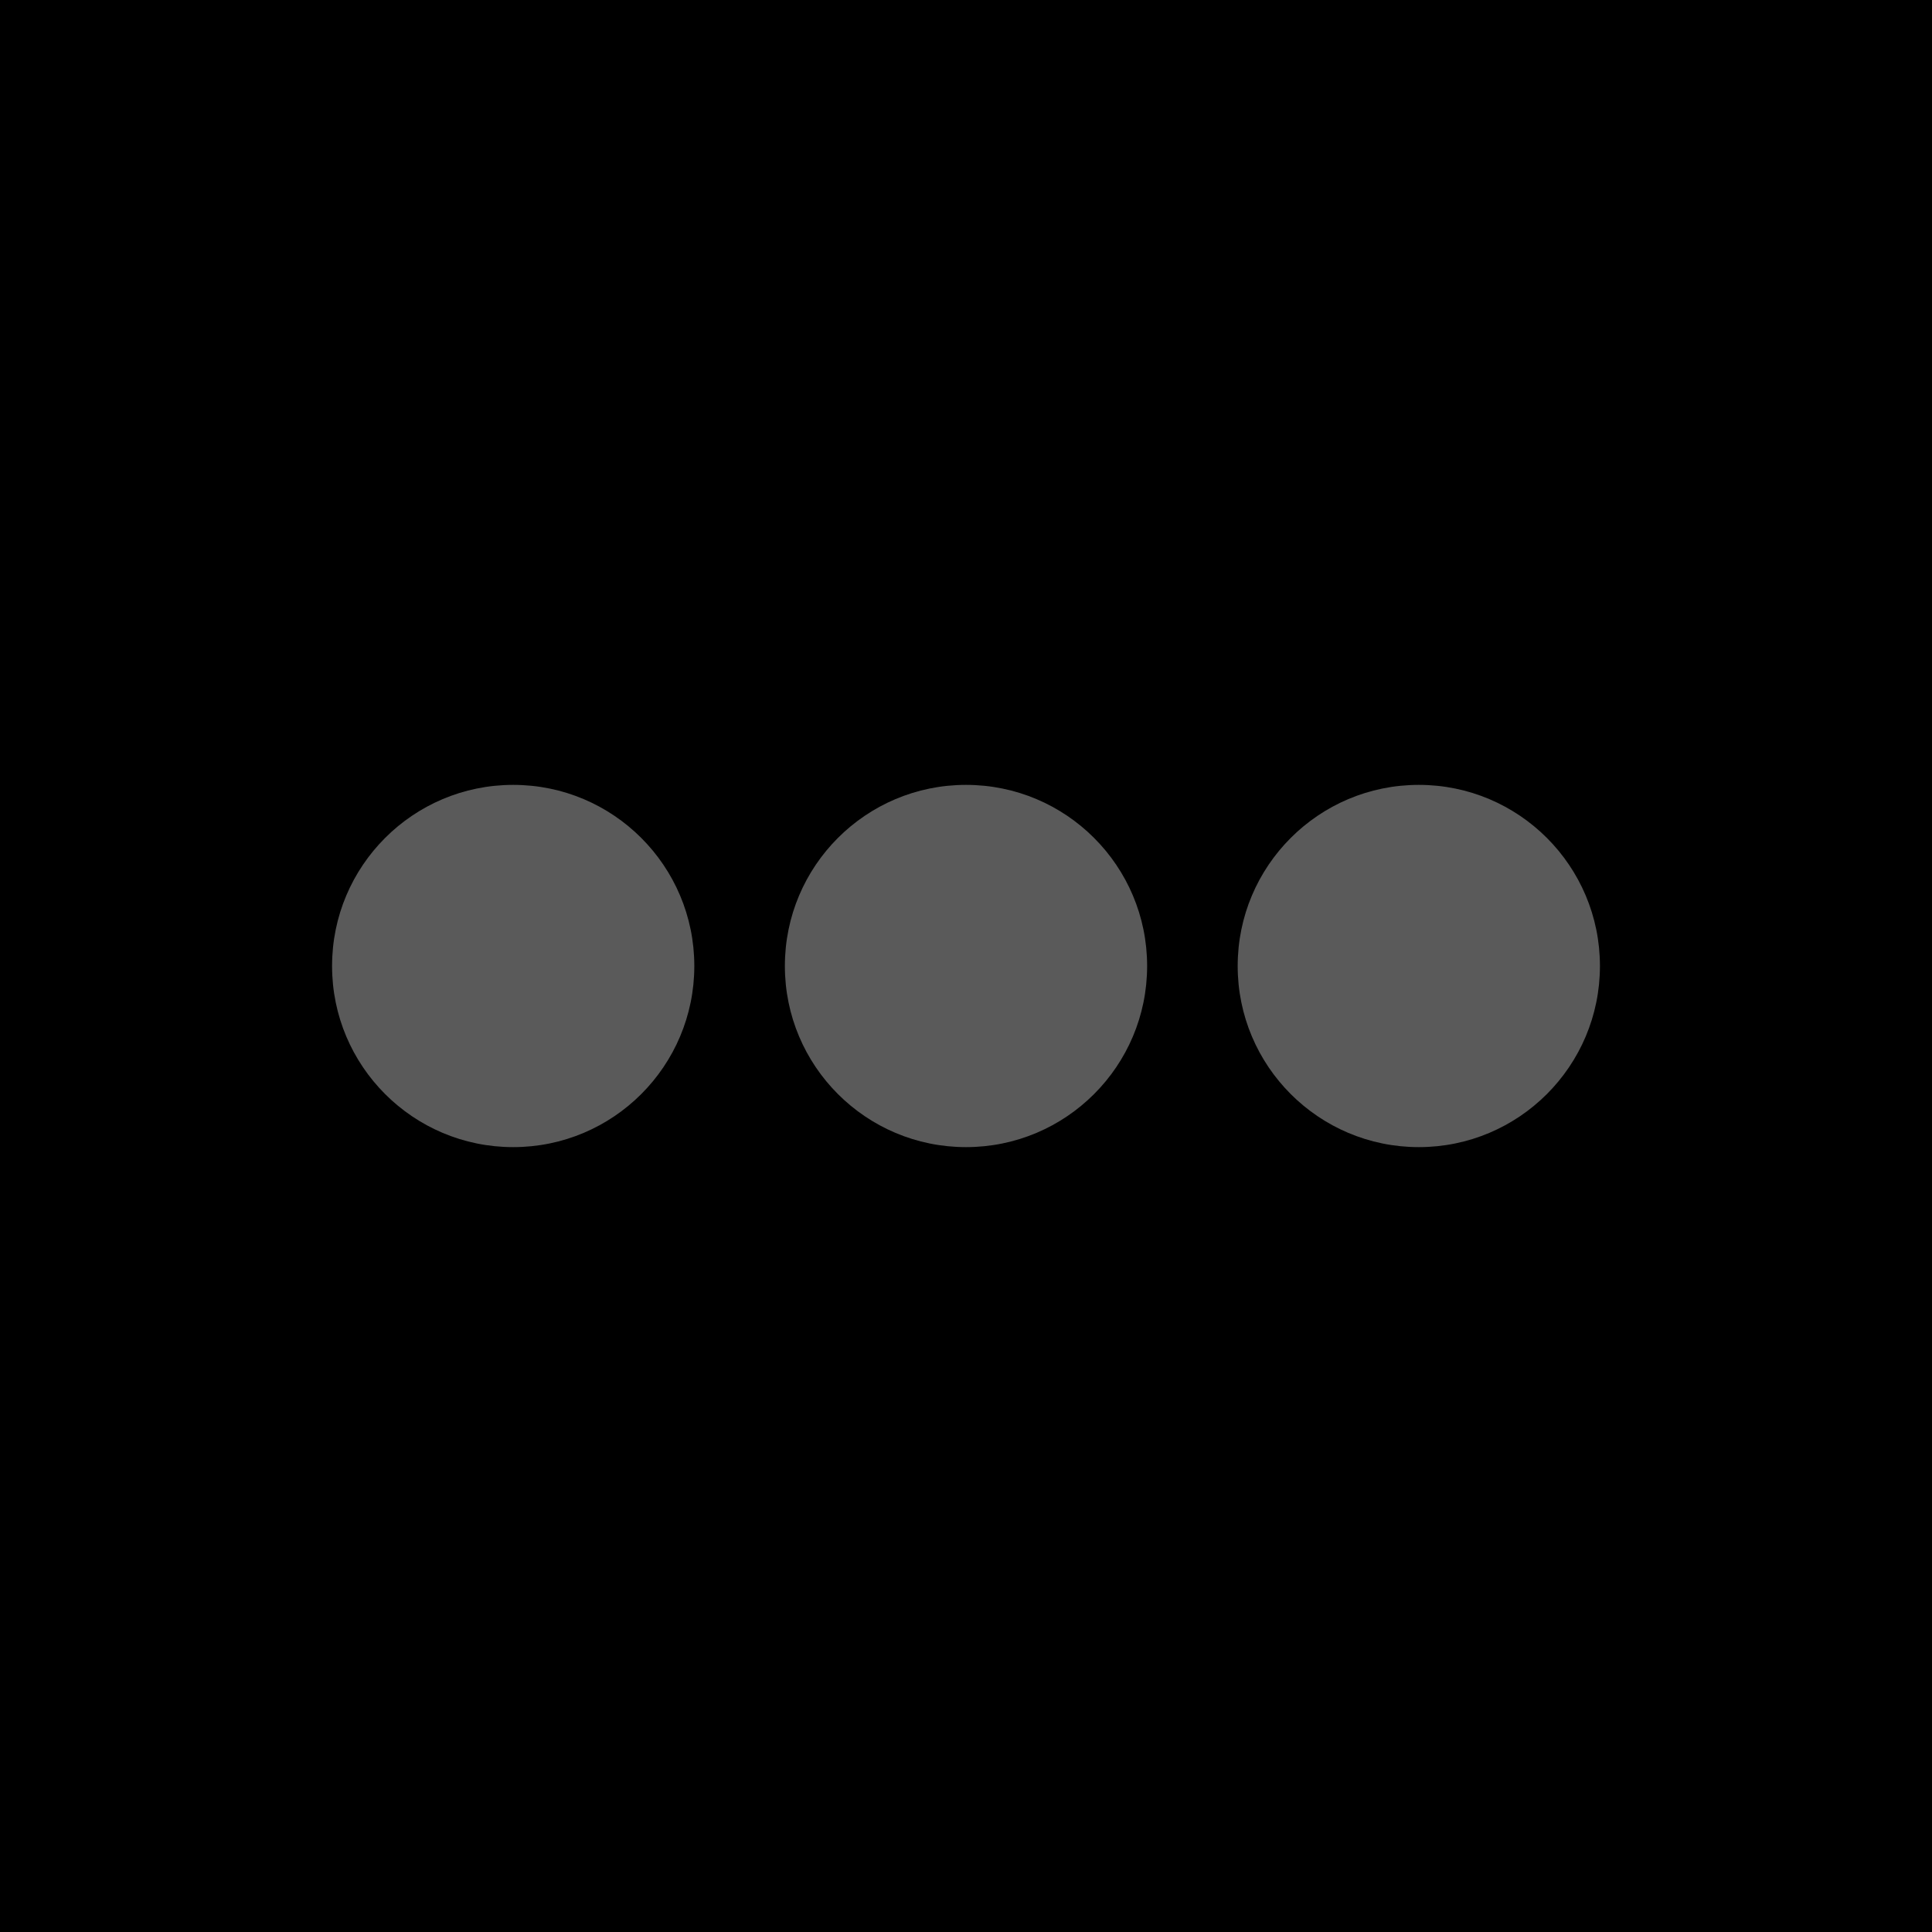
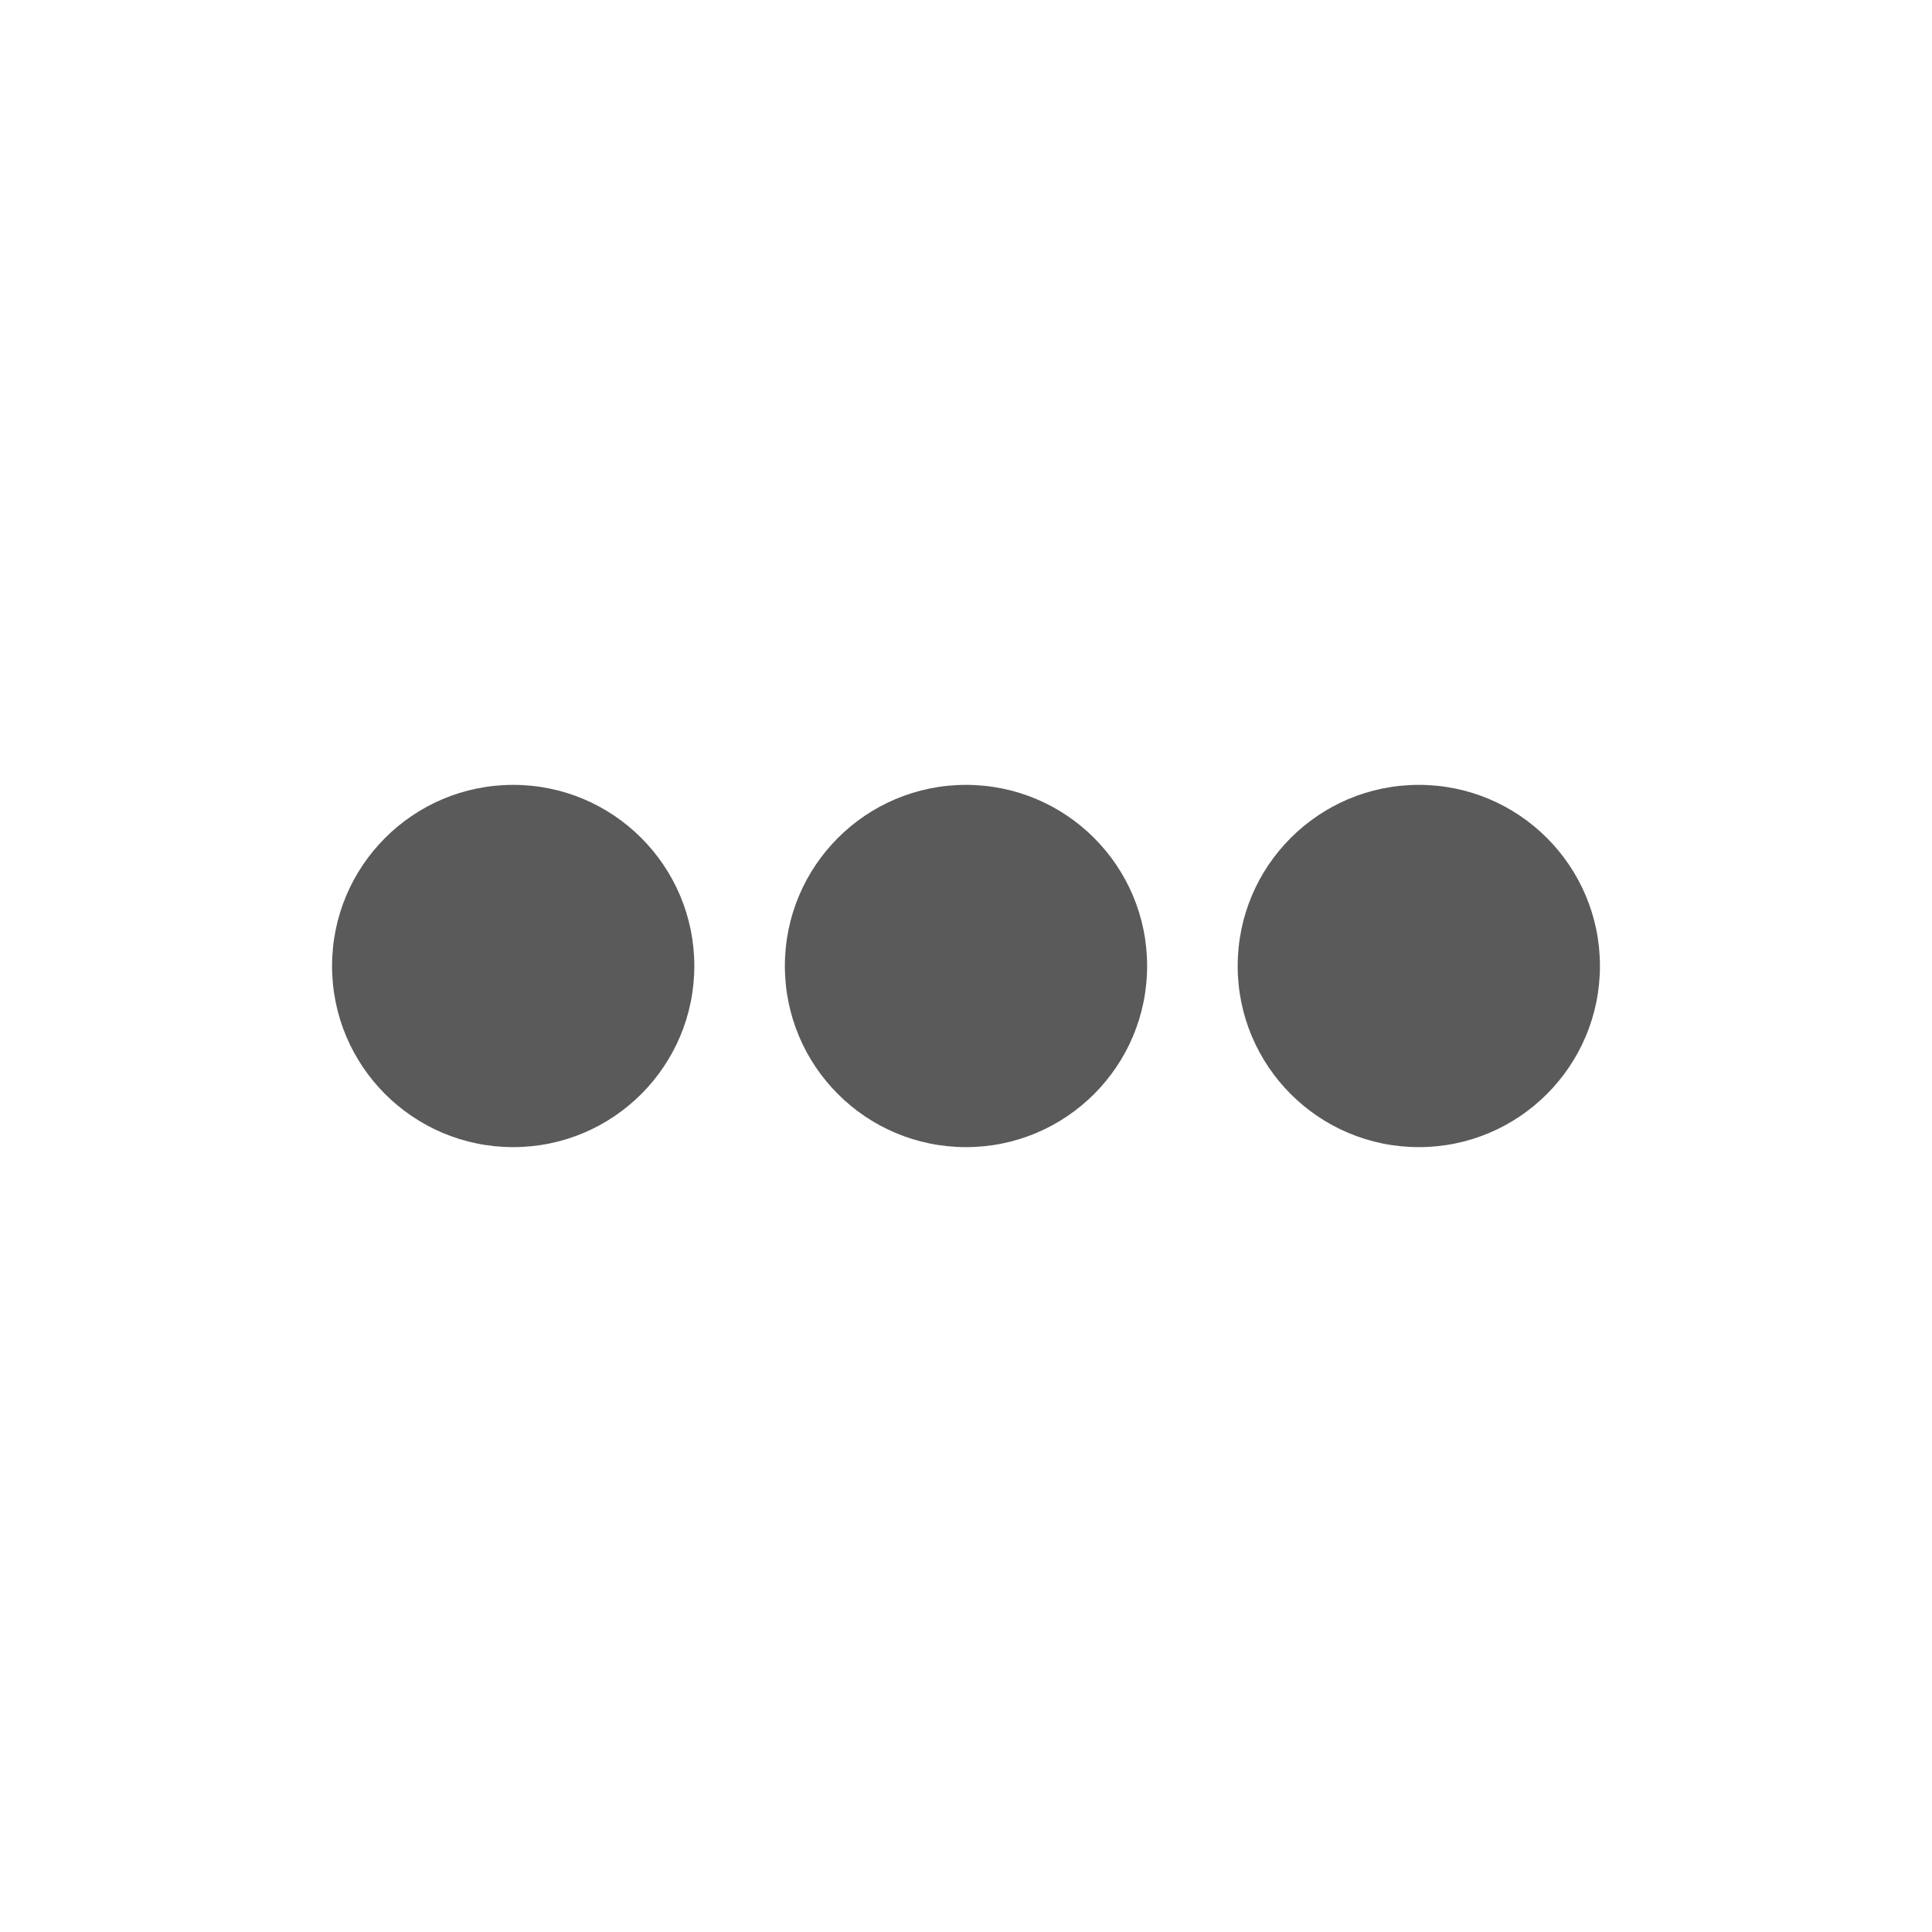
<svg xmlns="http://www.w3.org/2000/svg" width="256" height="256" viewBox="0 0 256 256" fill="none">
-   <rect width="256" height="256" fill="#000000" />
  <circle cx="68" cy="128" r="24" fill="#5A5A5A" />
  <circle cx="128" cy="128" r="24" fill="#5A5A5A" />
  <circle cx="188" cy="128" r="24" fill="#5A5A5A" />
</svg>
